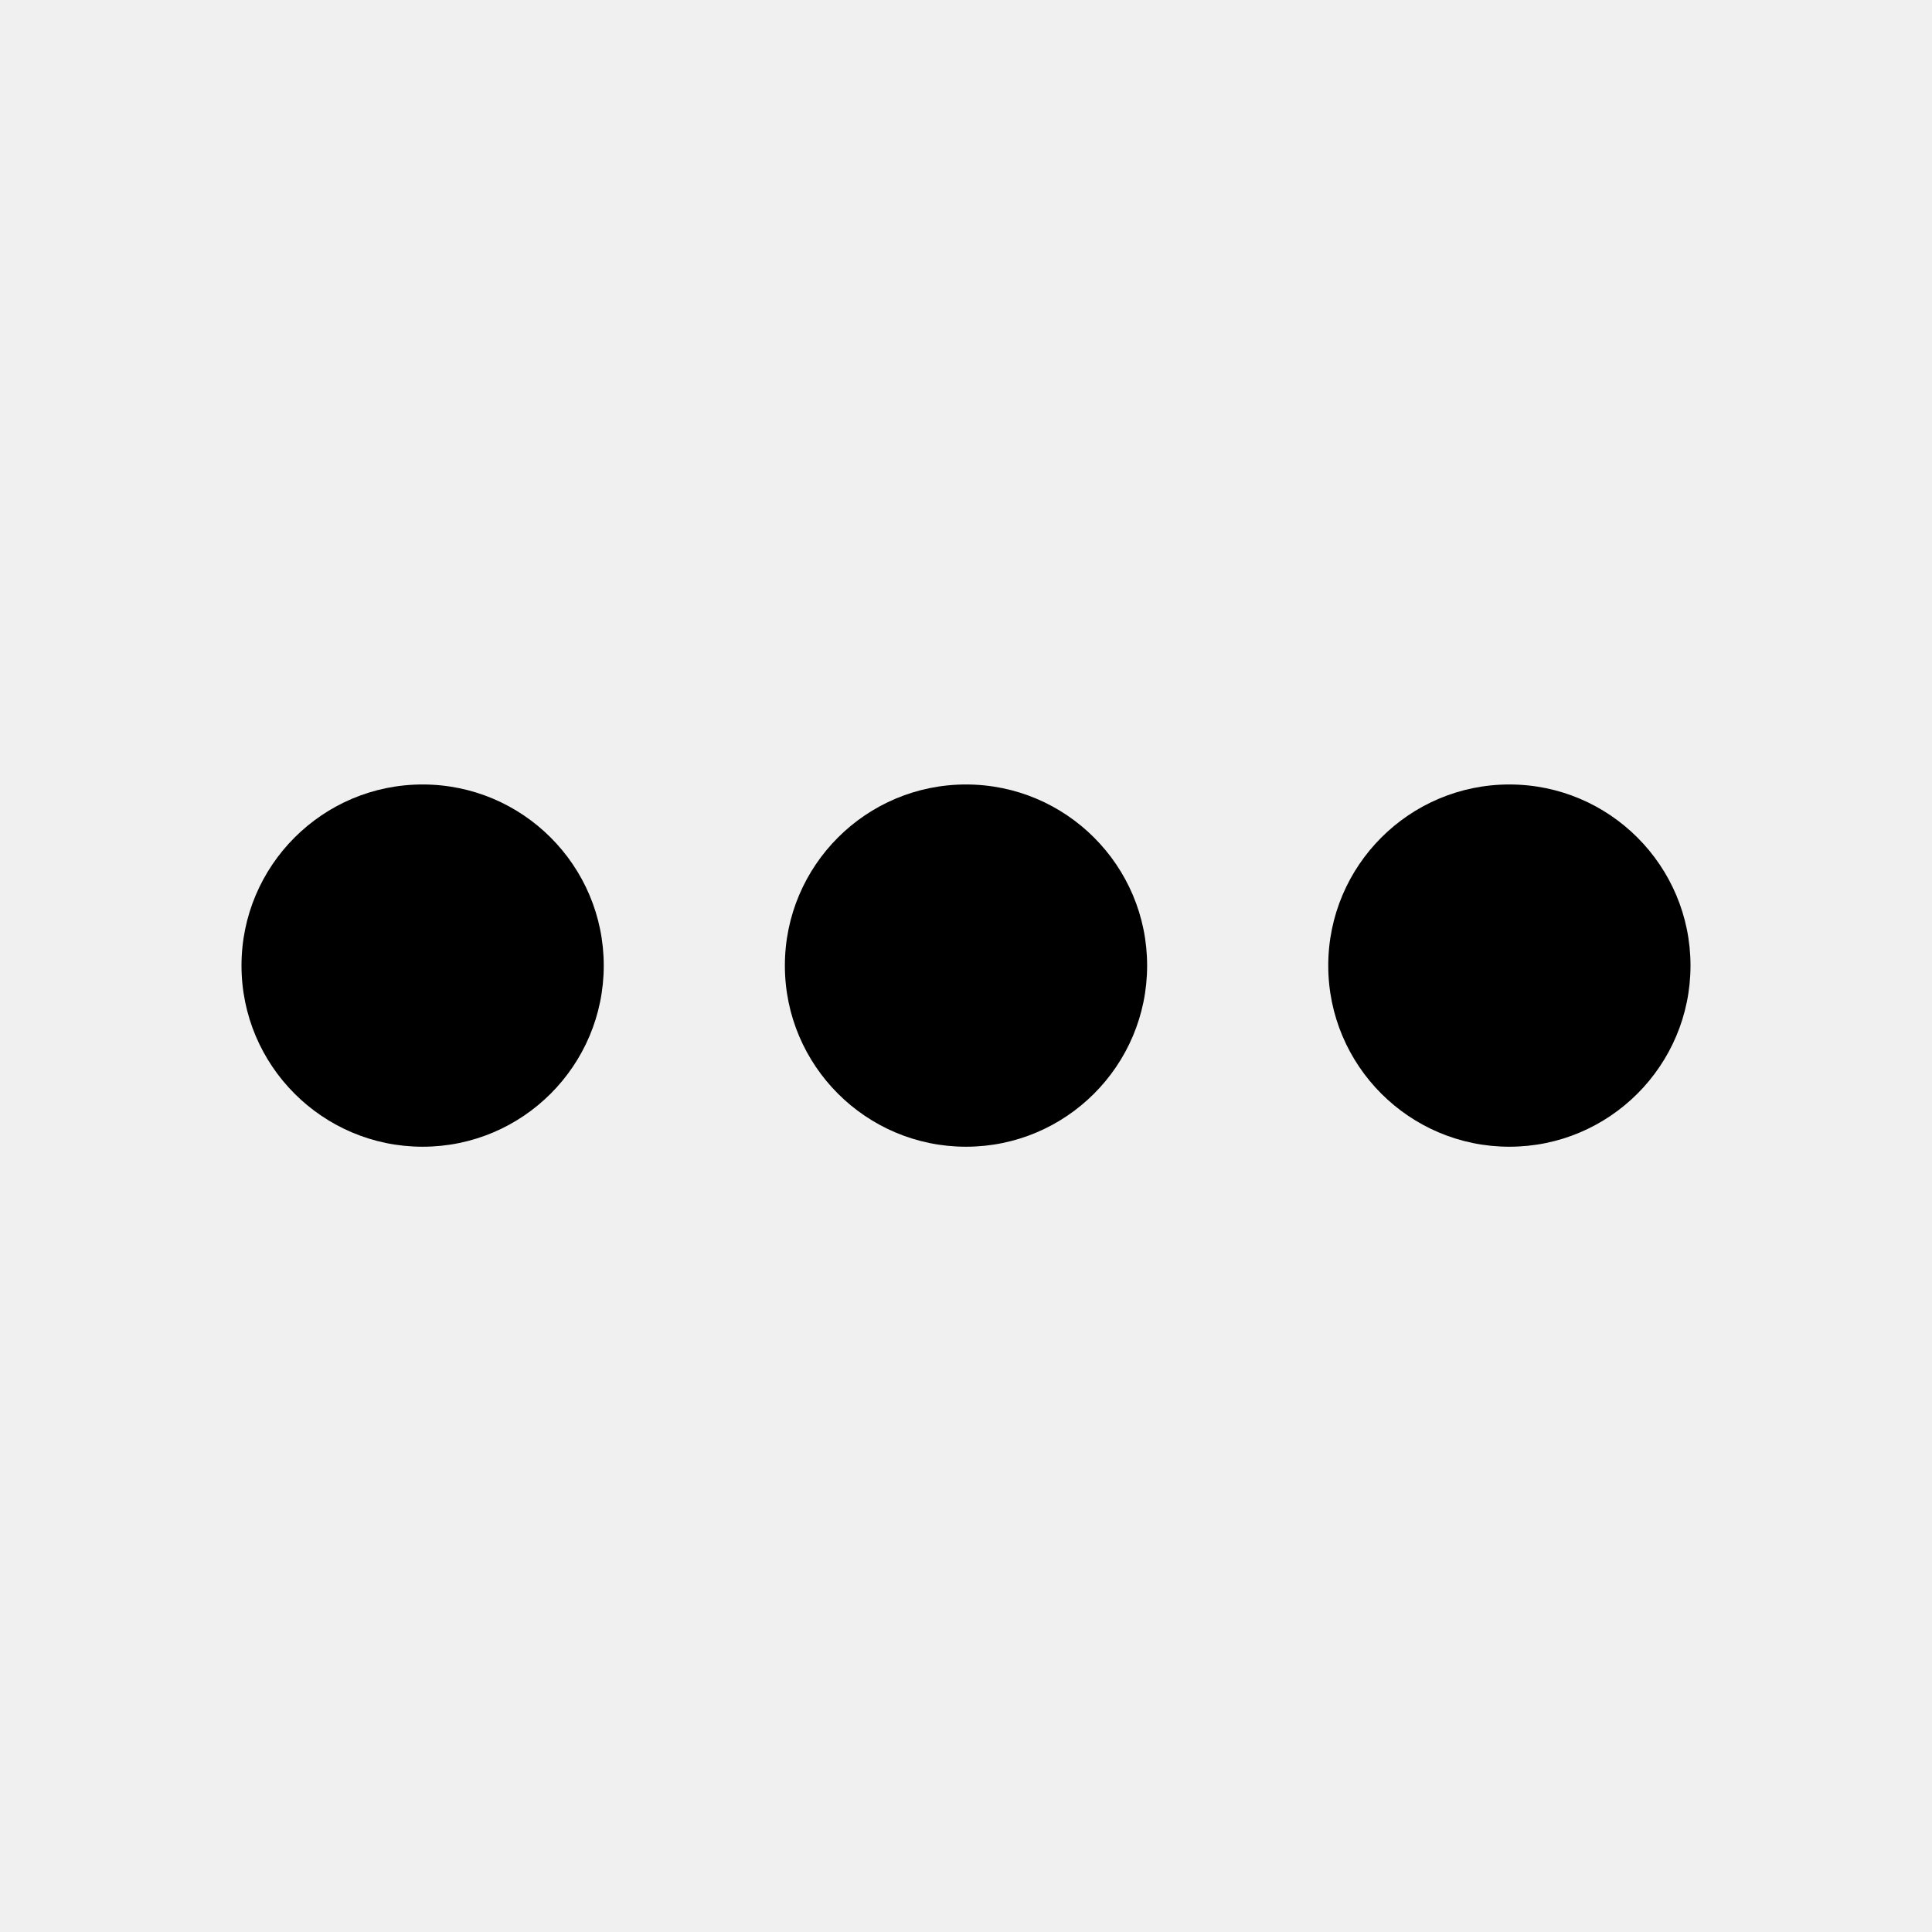
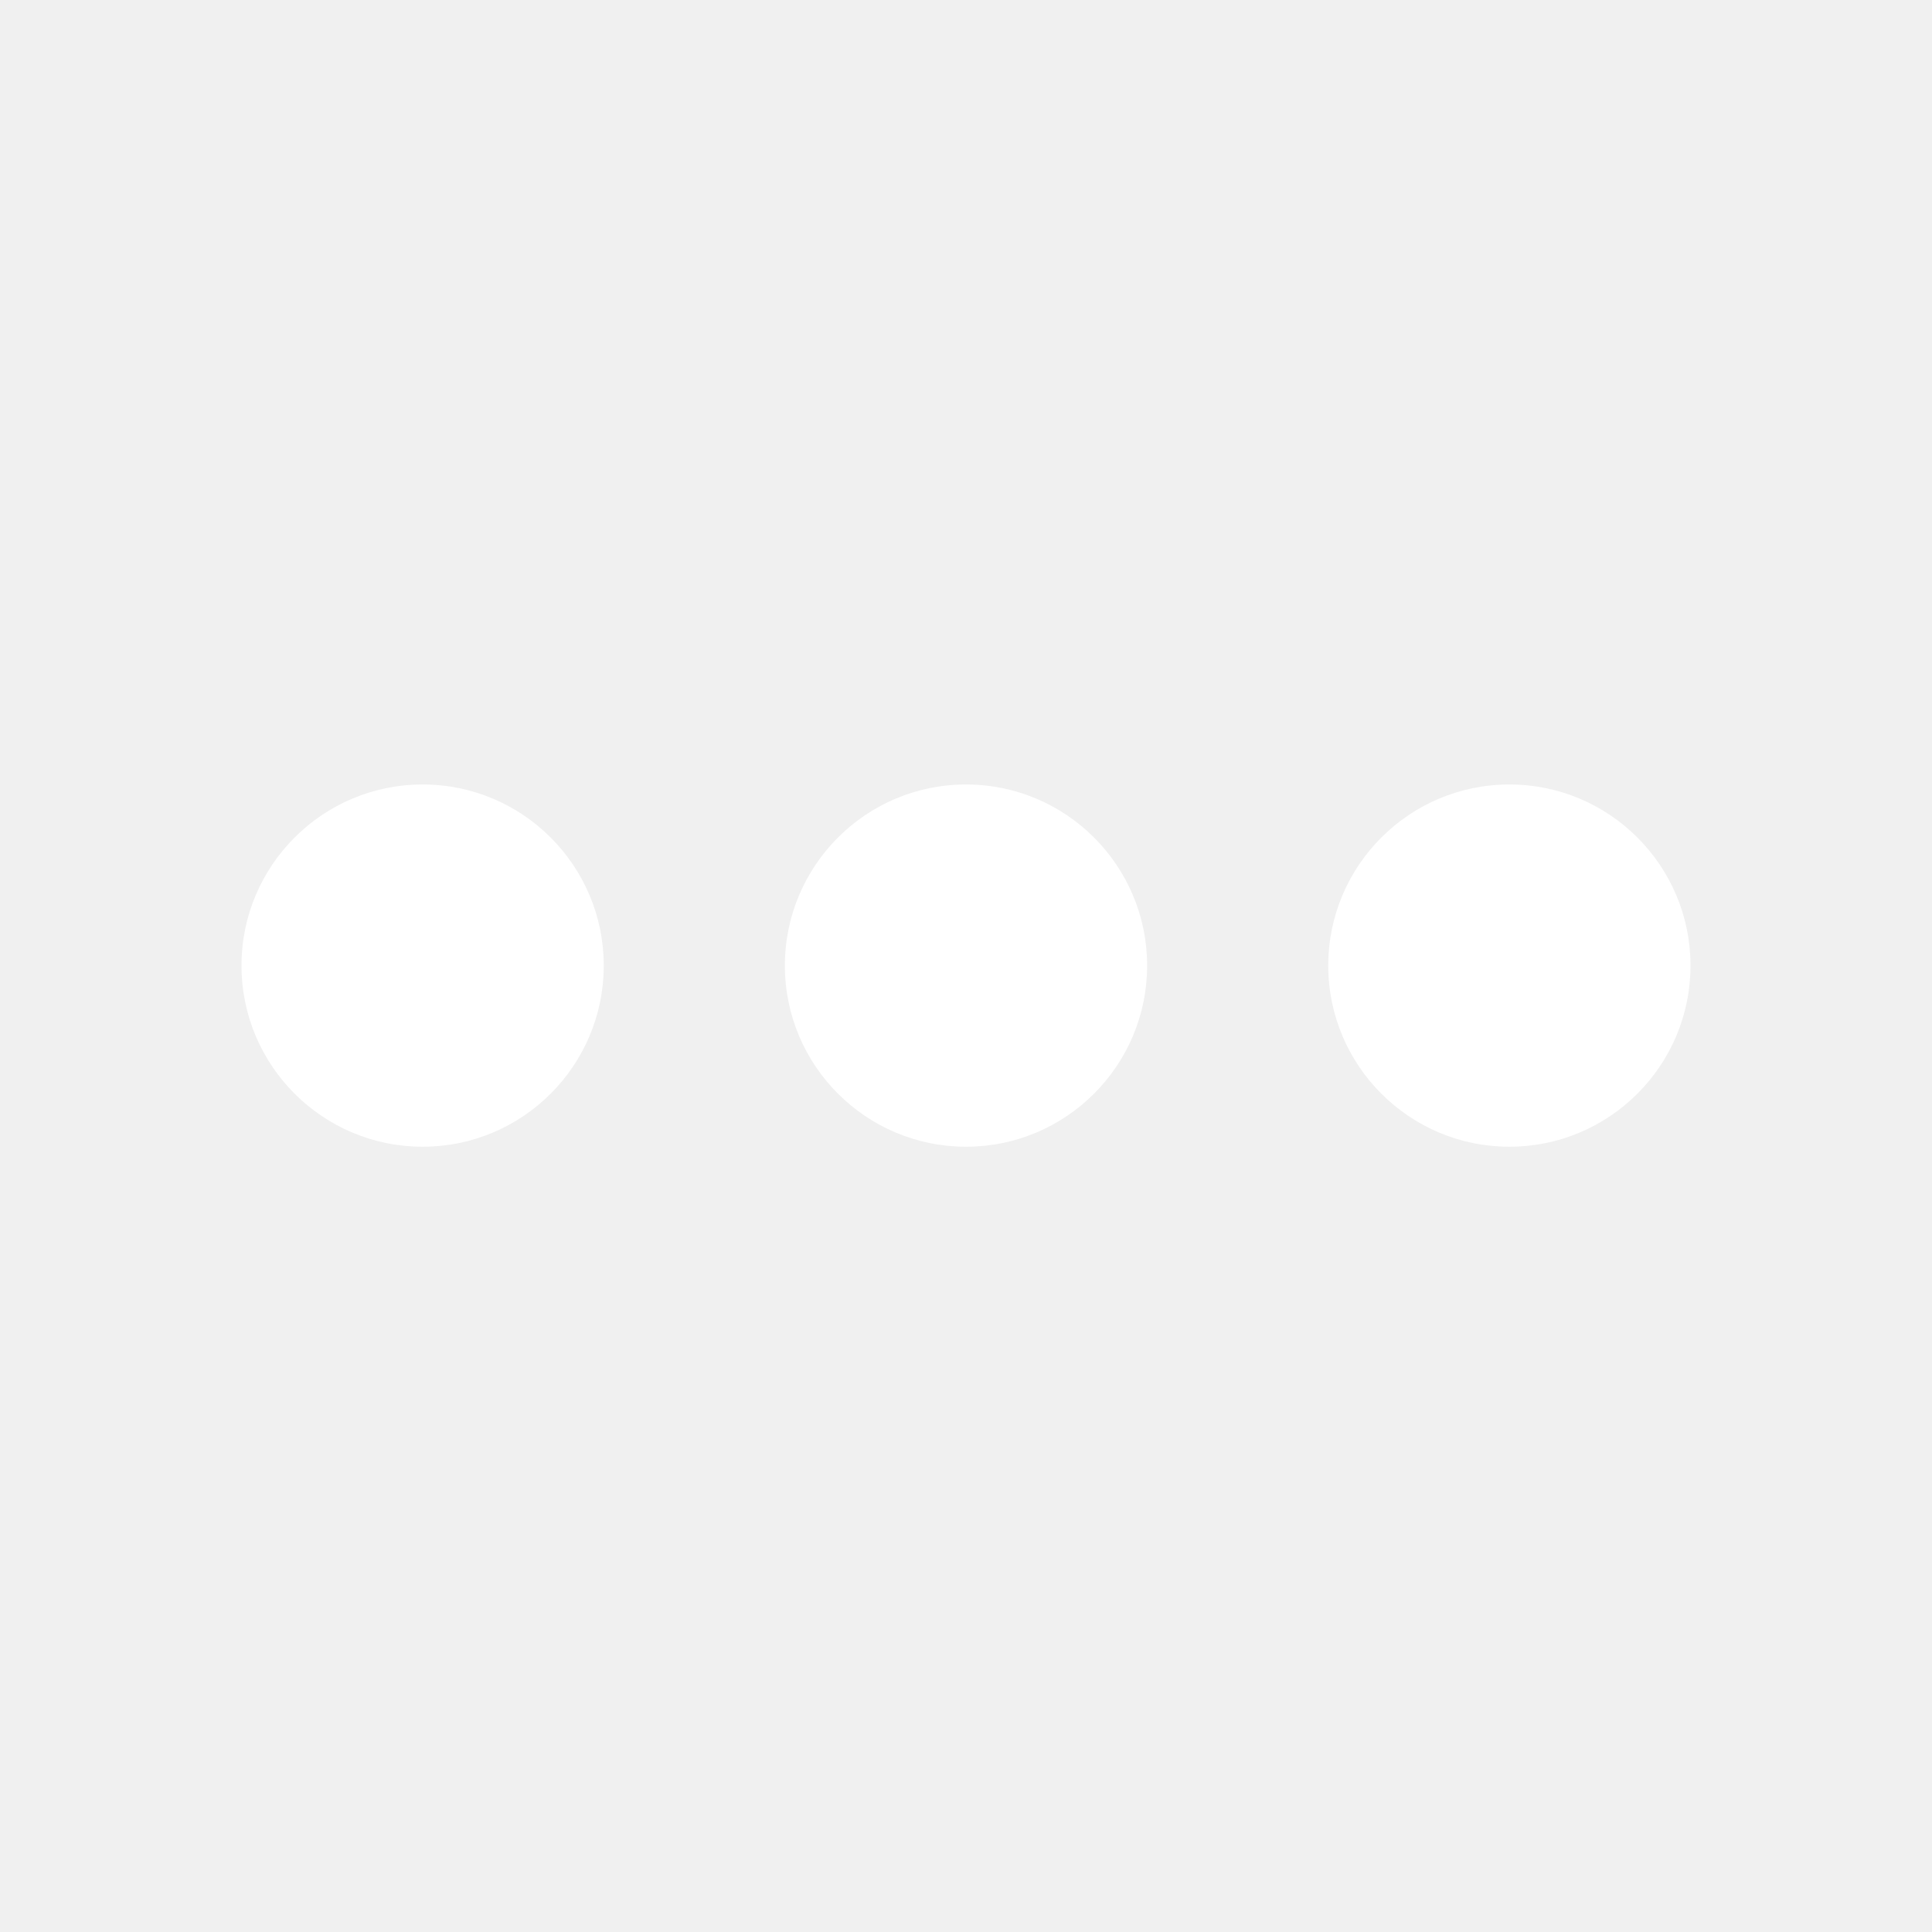
- <svg xmlns="http://www.w3.org/2000/svg" clip-rule="evenodd" fill-rule="evenodd" stroke-linejoin="round" stroke-miterlimit="2" viewBox="0 0 24 24">
+ <svg xmlns="http://www.w3.org/2000/svg" clip-rule="evenodd" fill-rule="evenodd" stroke-linejoin="round" fill="white" stroke-miterlimit="2" viewBox="0 0 24 24">
  <path d="m16.5 11.995c0-1.242 1.008-2.25 2.25-2.25s2.25 1.008 2.25 2.25-1.008 2.25-2.25 2.25-2.25-1.008-2.25-2.25zm-6.75 0c0-1.242 1.008-2.25 2.25-2.25s2.25 1.008 2.25 2.25-1.008 2.25-2.25 2.25-2.25-1.008-2.25-2.25zm-6.75 0c0-1.242 1.008-2.25 2.25-2.25s2.25 1.008 2.25 2.25-1.008 2.25-2.25 2.25-2.25-1.008-2.25-2.25z" />
</svg>
